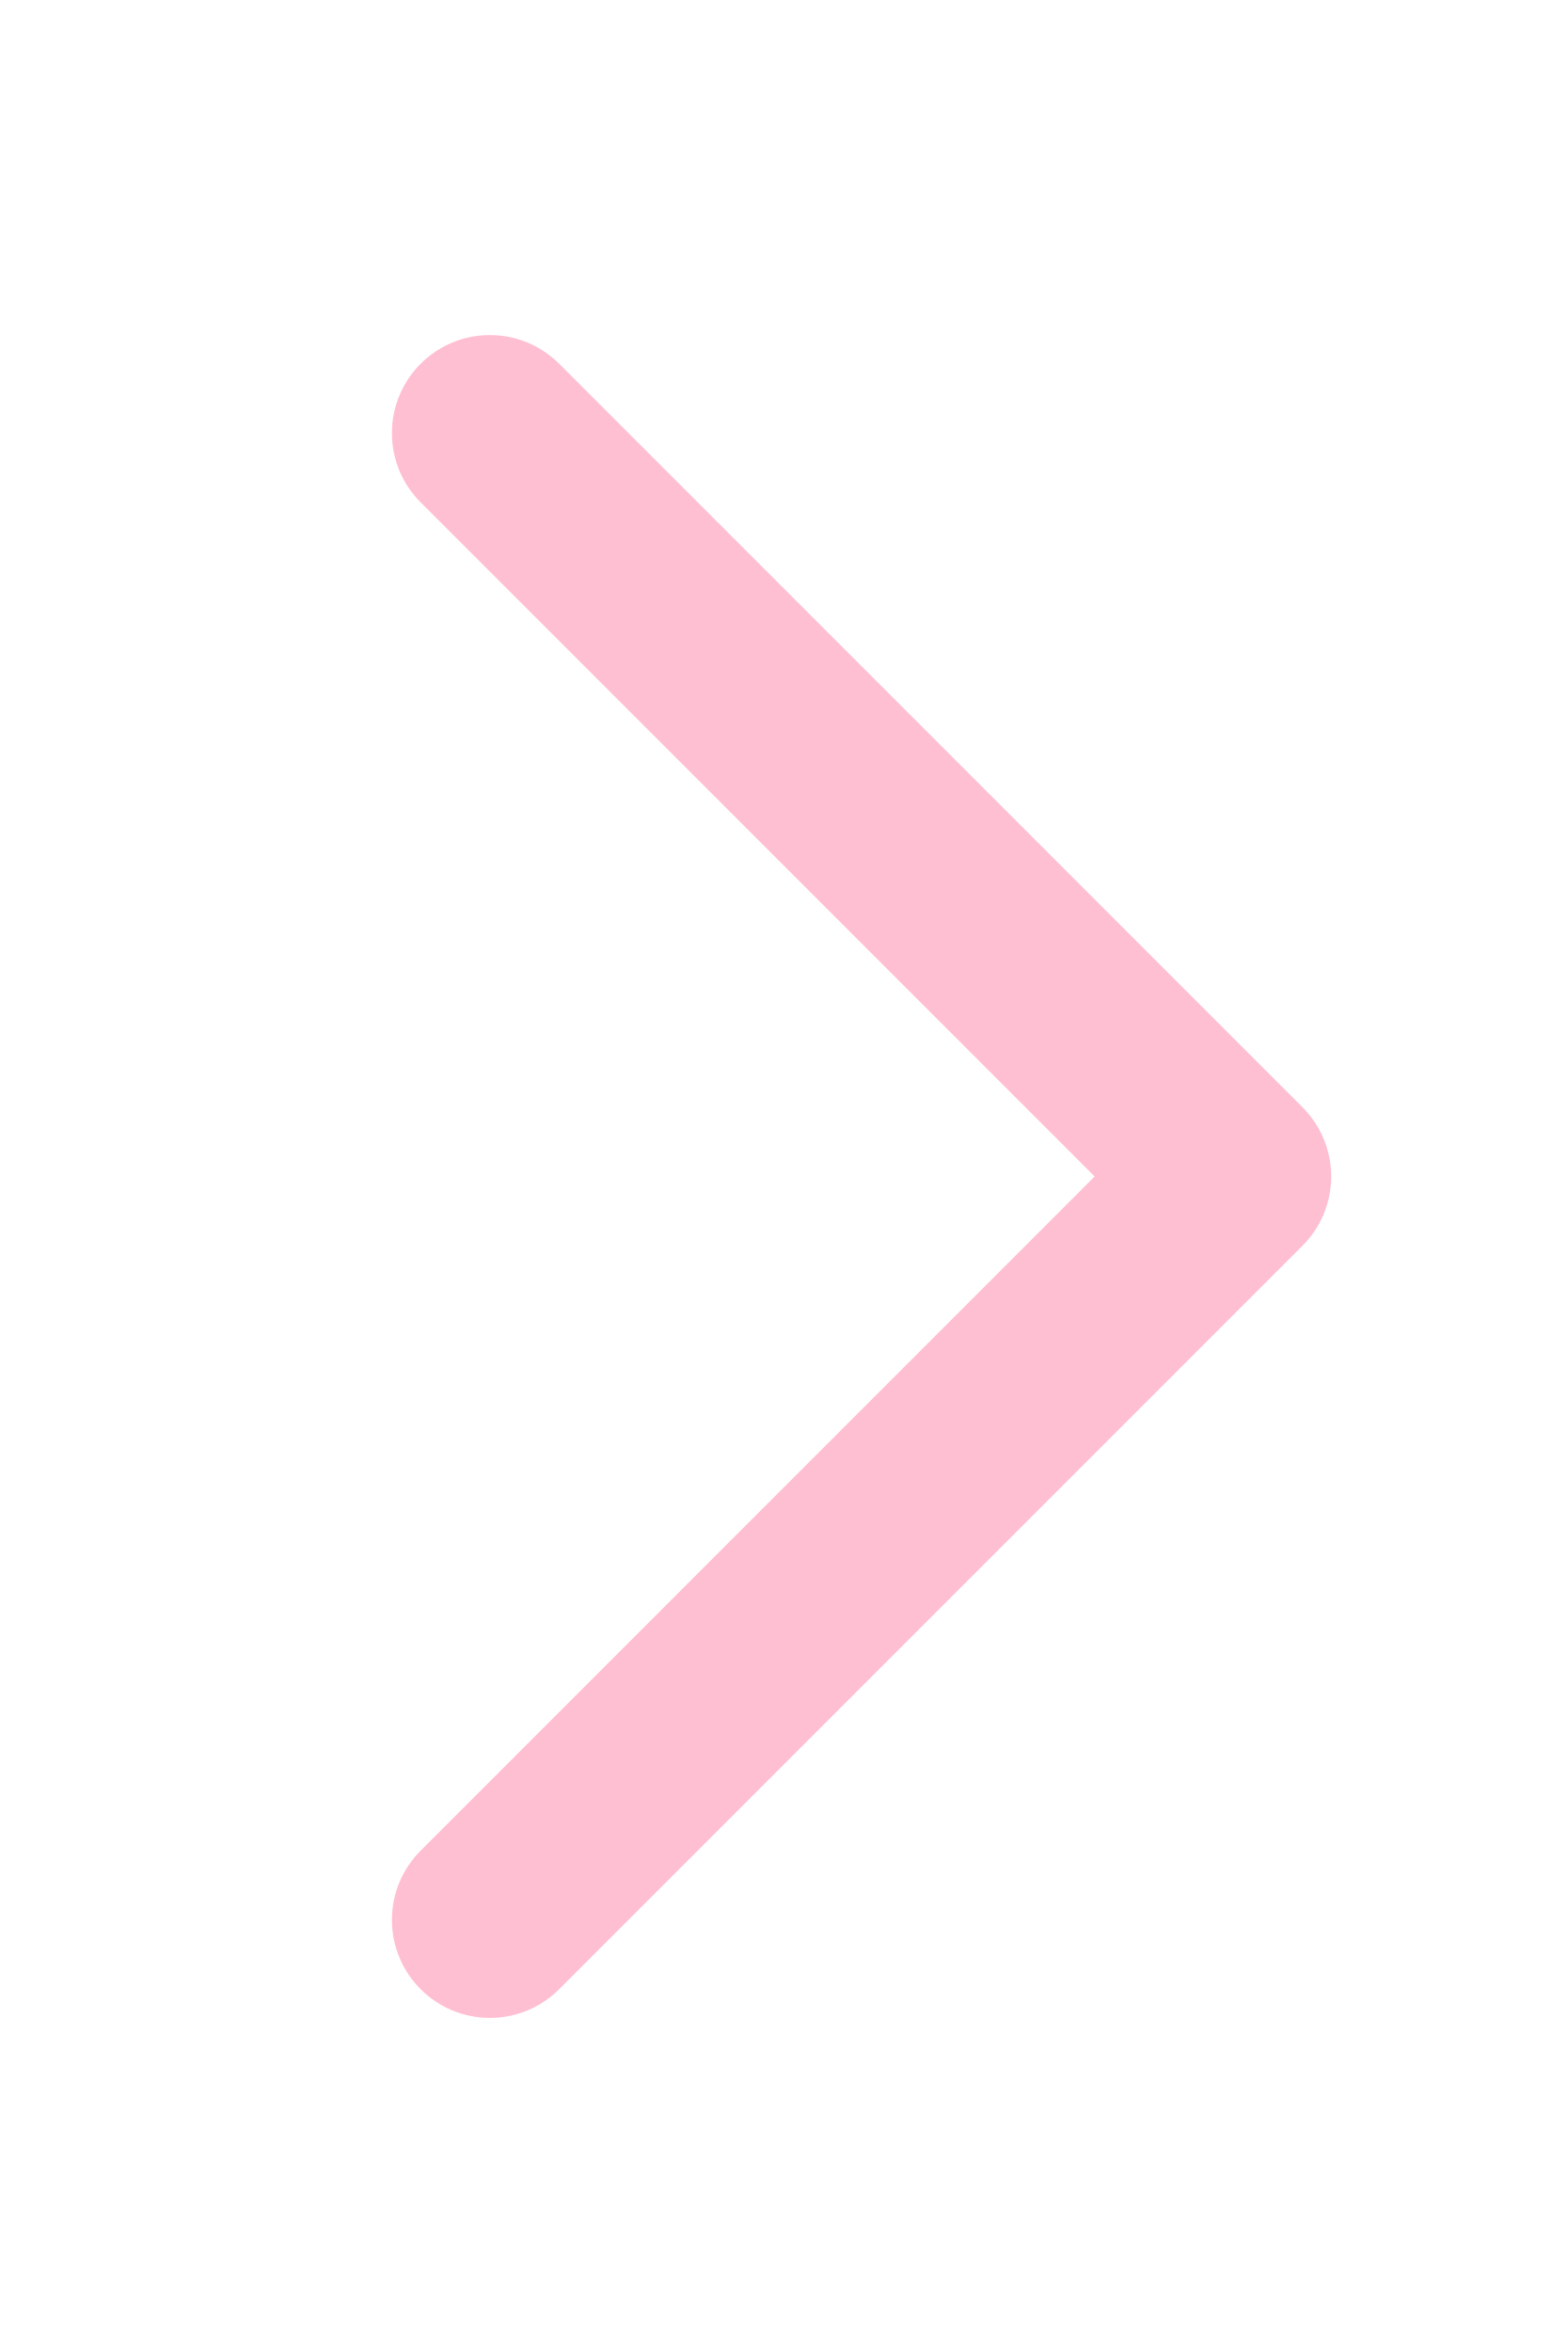
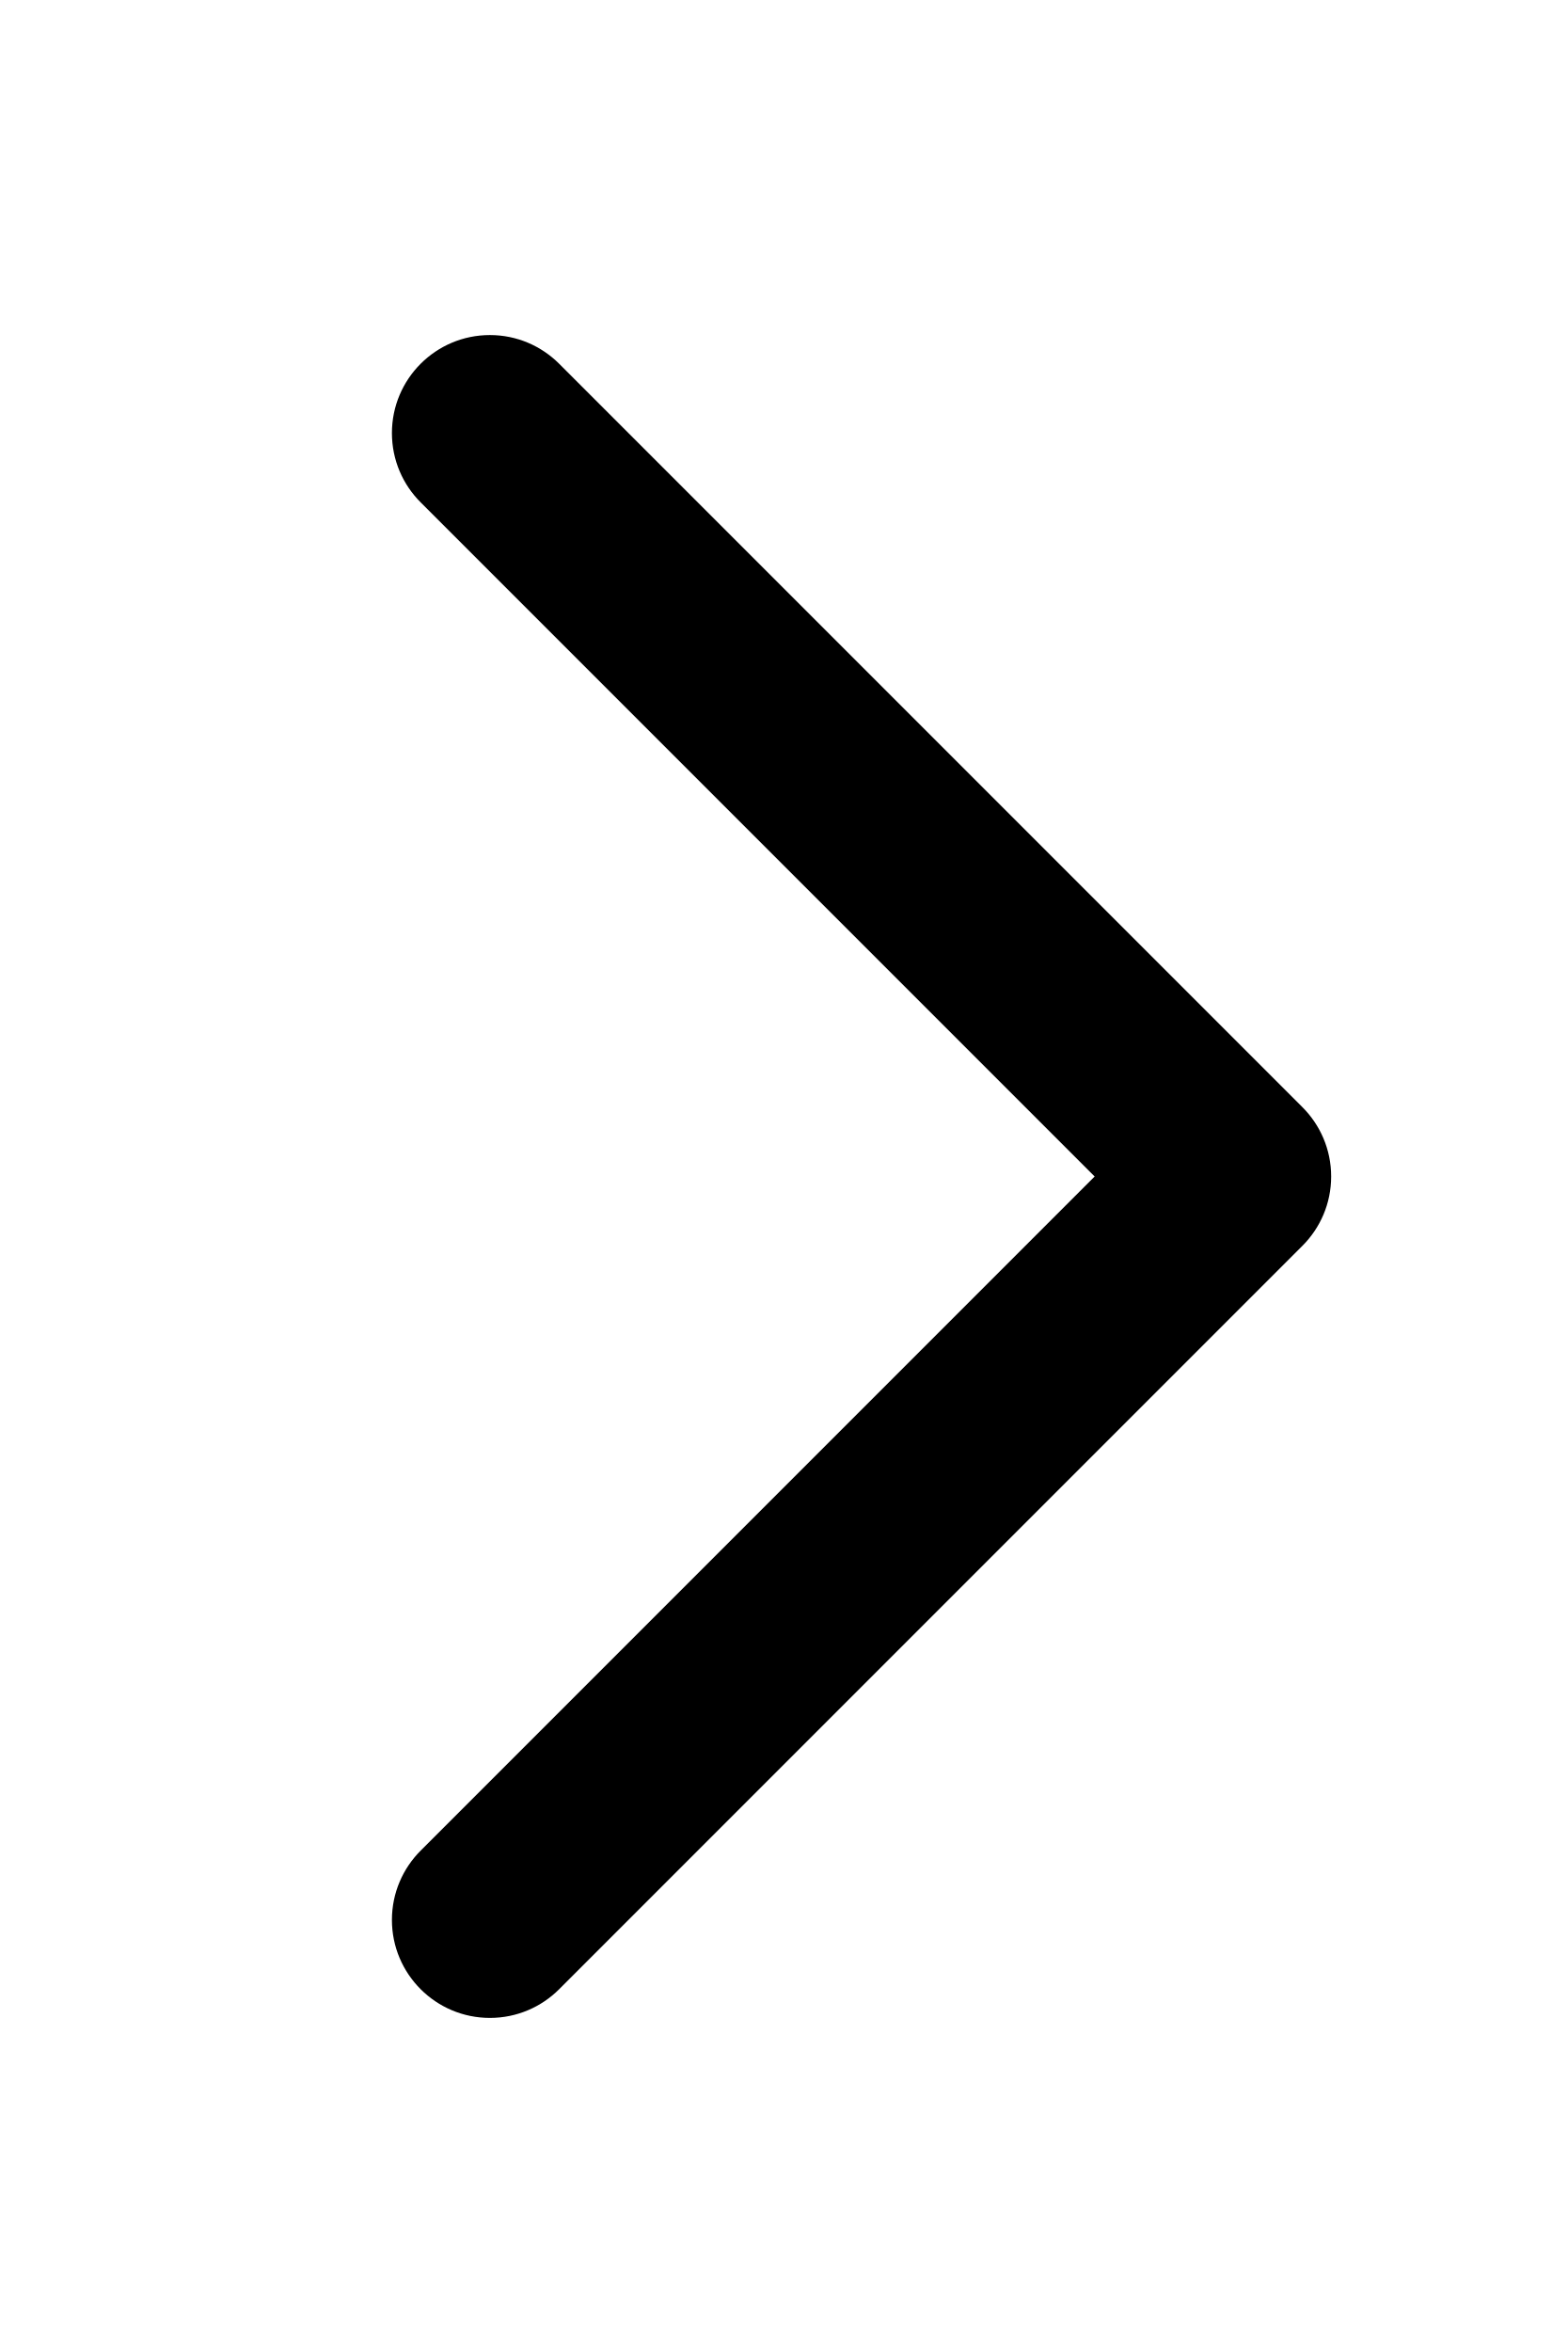
<svg xmlns="http://www.w3.org/2000/svg" width="16" height="24" viewBox="0 0 16 24" fill="none">
-   <path d="M13.293 11.298L5.707 3.712C5.526 3.531 5.276 3.419 5 3.419C4.448 3.419 4 3.867 4 4.419C4 4.695 4.112 4.946 4.294 5.127L11.172 12.005L4.294 18.883C4.113 19.064 4 19.314 4 19.591C4 20.143 4.448 20.591 5 20.591C5.276 20.591 5.526 20.479 5.707 20.298L13.293 12.712C13.474 12.531 13.586 12.281 13.586 12.005C13.586 11.729 13.474 11.479 13.293 11.298Z" fill="#FFBFD2" />
+   <path d="M13.293 11.298L5.707 3.712C5.526 3.531 5.276 3.419 5 3.419C4.448 3.419 4 3.867 4 4.419C4 4.695 4.112 4.946 4.294 5.127L11.172 12.005L4.294 18.883C4.113 19.064 4 19.314 4 19.591C4 20.143 4.448 20.591 5 20.591C5.276 20.591 5.526 20.479 5.707 20.298L13.293 12.712C13.474 12.531 13.586 12.281 13.586 12.005C13.586 11.729 13.474 11.479 13.293 11.298Z" fill="currentColor" />
</svg>
